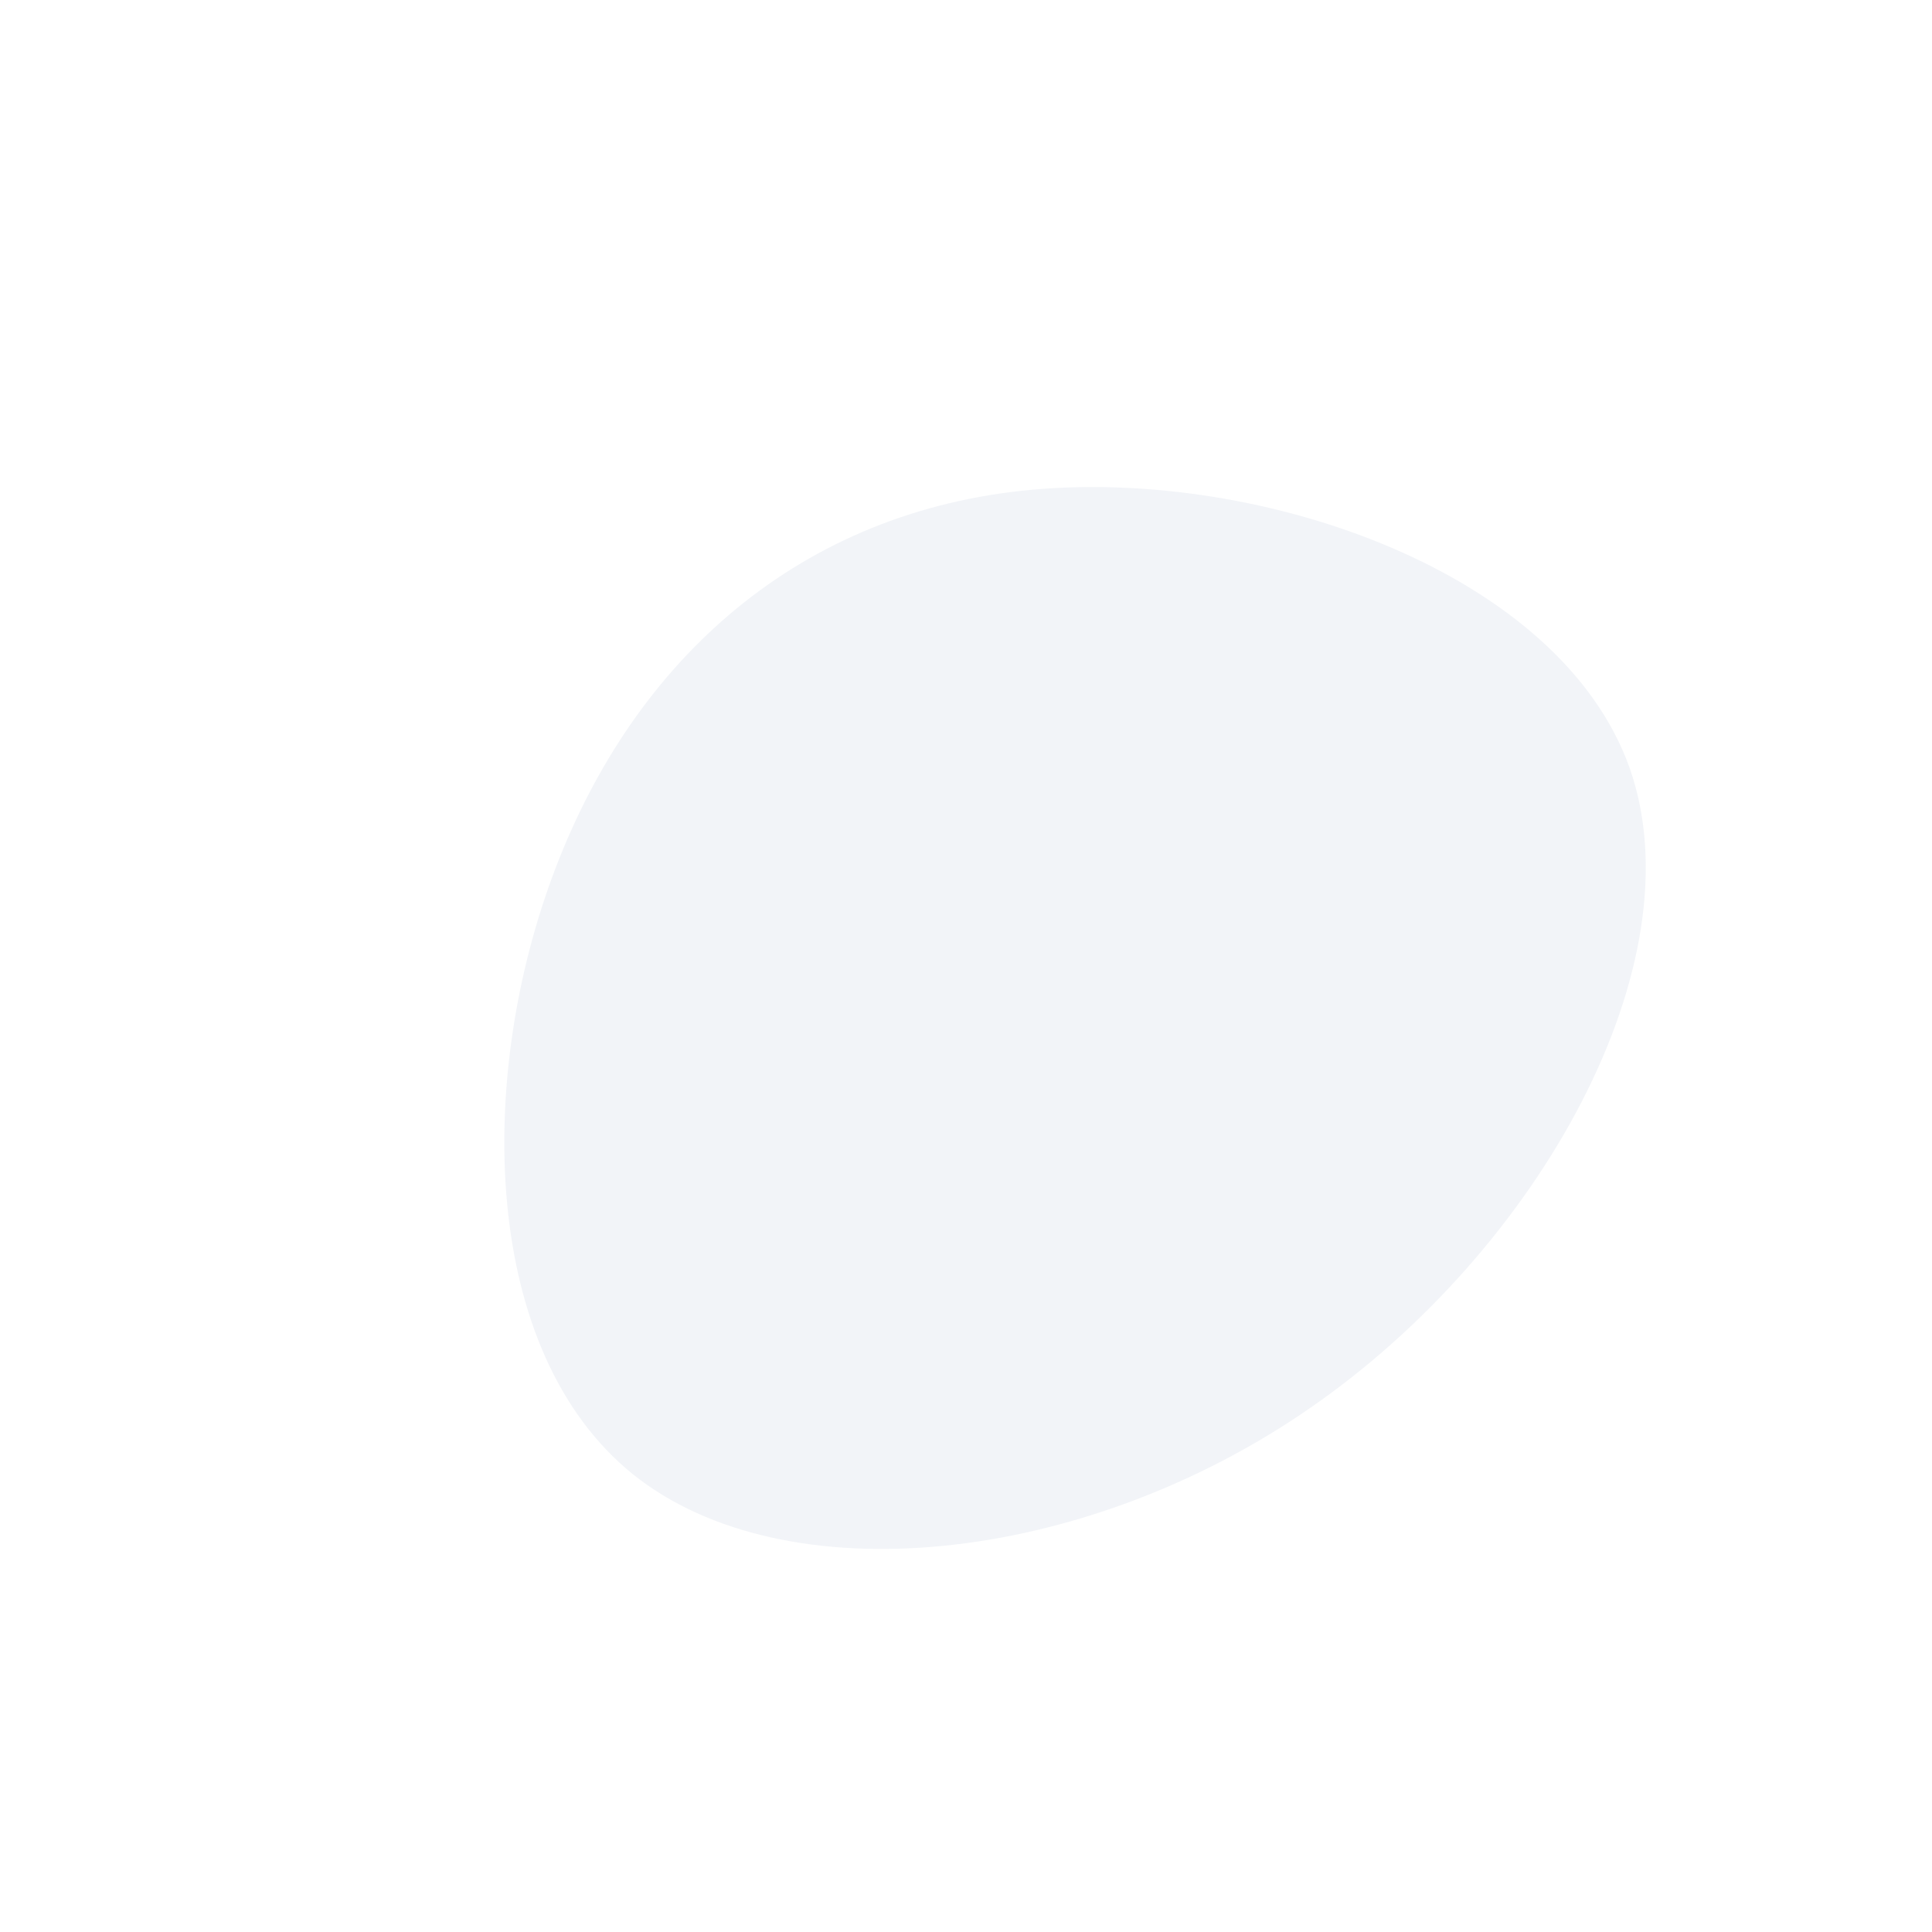
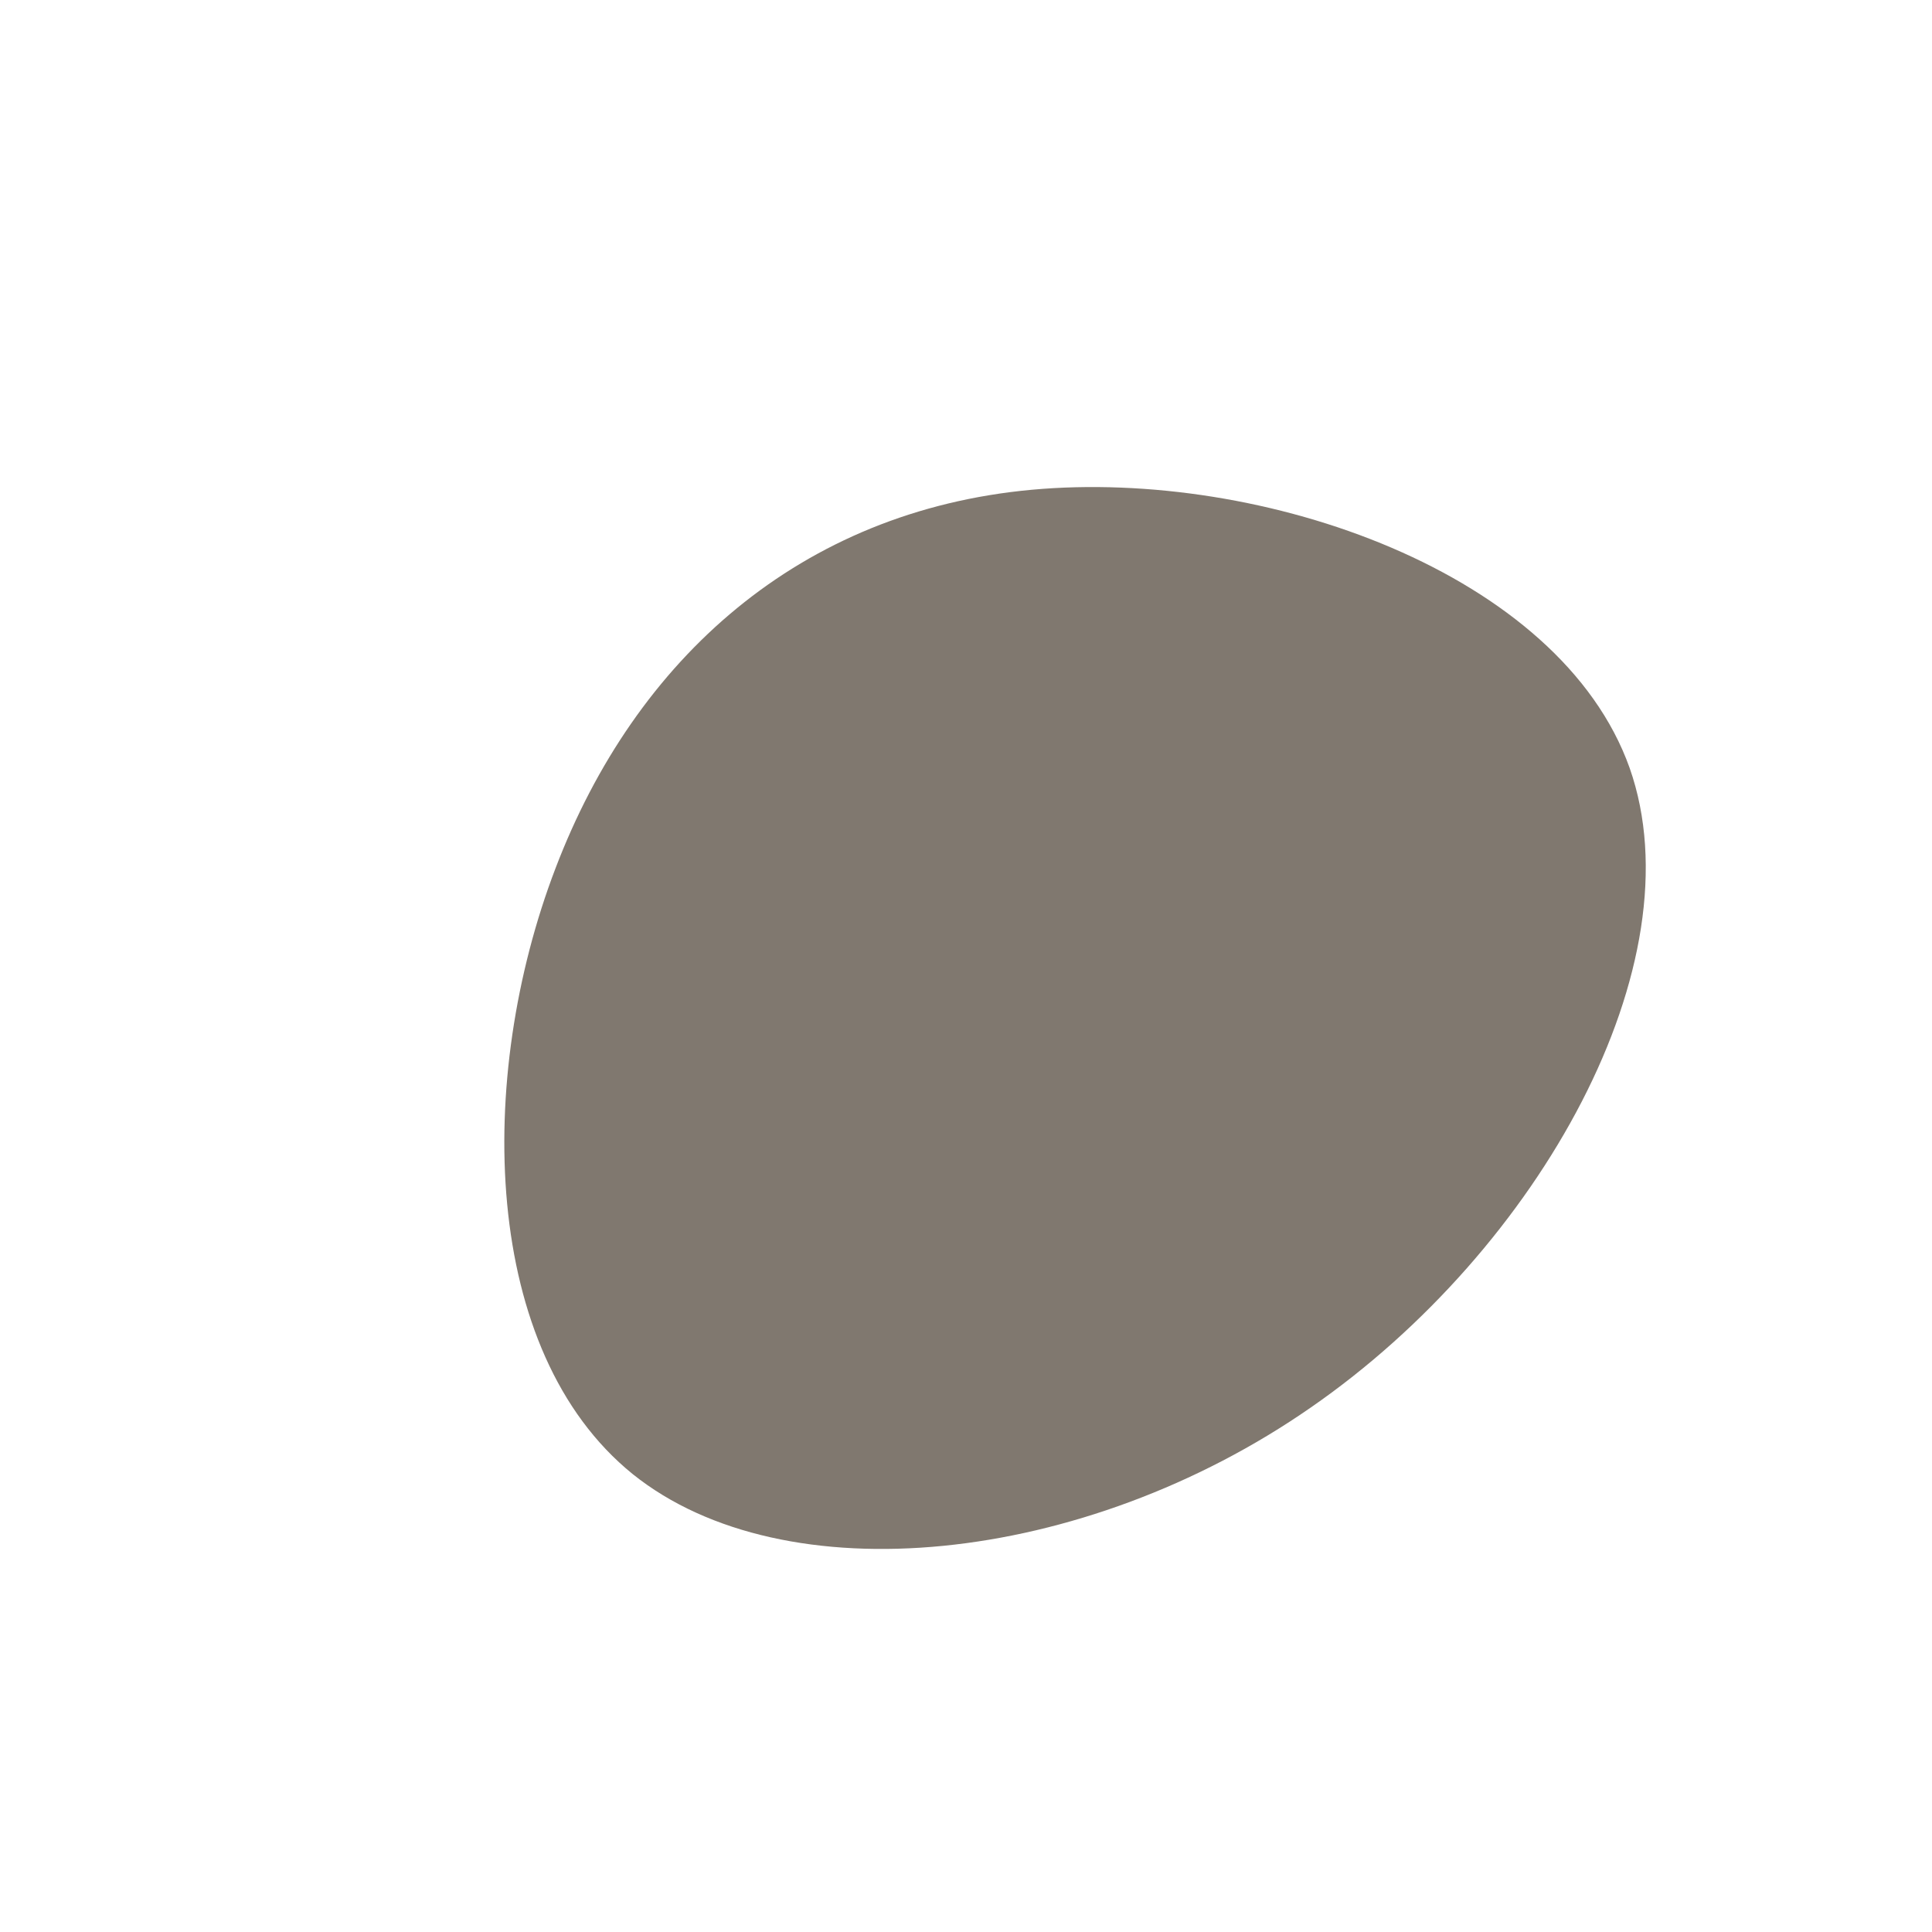
<svg xmlns="http://www.w3.org/2000/svg" viewBox="0 0 200 200">
-   <path fill="#F2F4F8" d="M68.7,-20.5C75.8,-0.3,59.4,29.3,35.7,45.7C12.1,62.1,-18.8,65.2,-34.5,52.6C-50.2,39.9,-50.8,11.6,-42.5,-10.1C-34.2,-31.9,-17.1,-47.1,6.8,-49.3C30.8,-51.5,61.5,-40.7,68.7,-20.5Z" transform="translate(100 100)" />
+   <path fill="#80786f" d="M68.7,-20.5C75.8,-0.3,59.4,29.3,35.7,45.7C12.1,62.1,-18.8,65.2,-34.5,52.6C-50.2,39.9,-50.8,11.6,-42.5,-10.1C-34.2,-31.9,-17.1,-47.1,6.8,-49.3C30.8,-51.5,61.5,-40.7,68.7,-20.5Z" transform="translate(100 100)" />
</svg>
